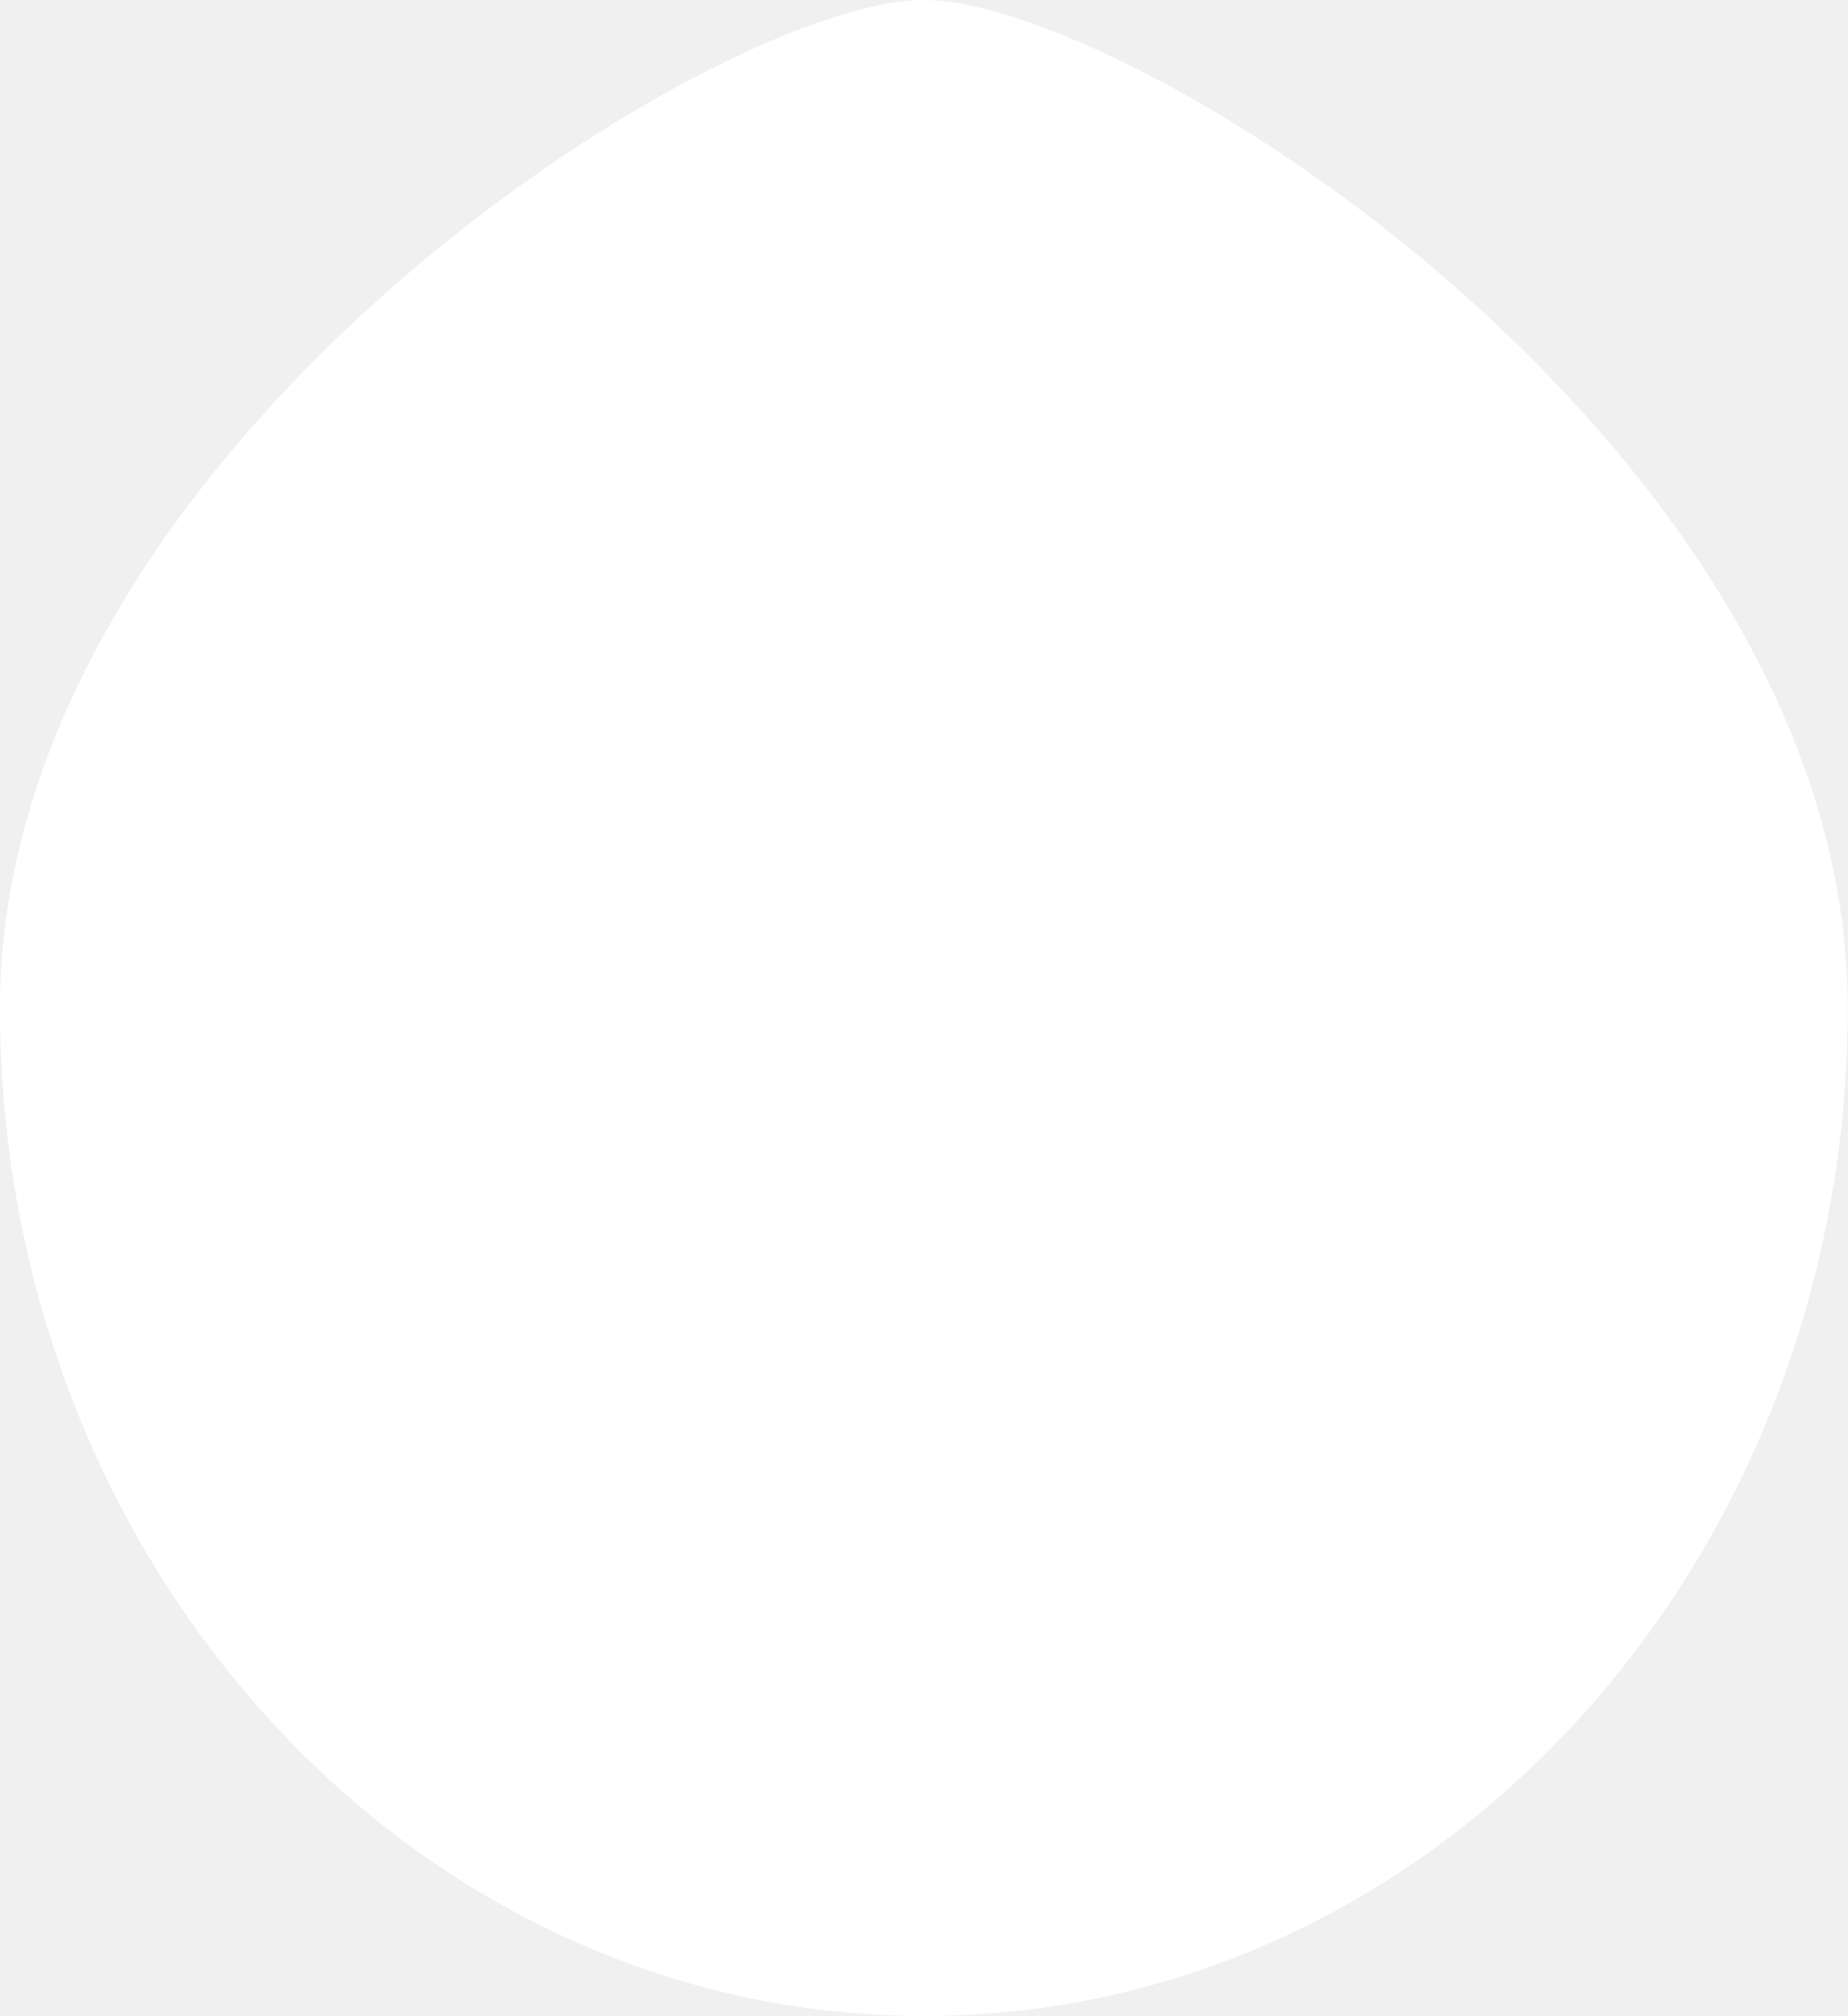
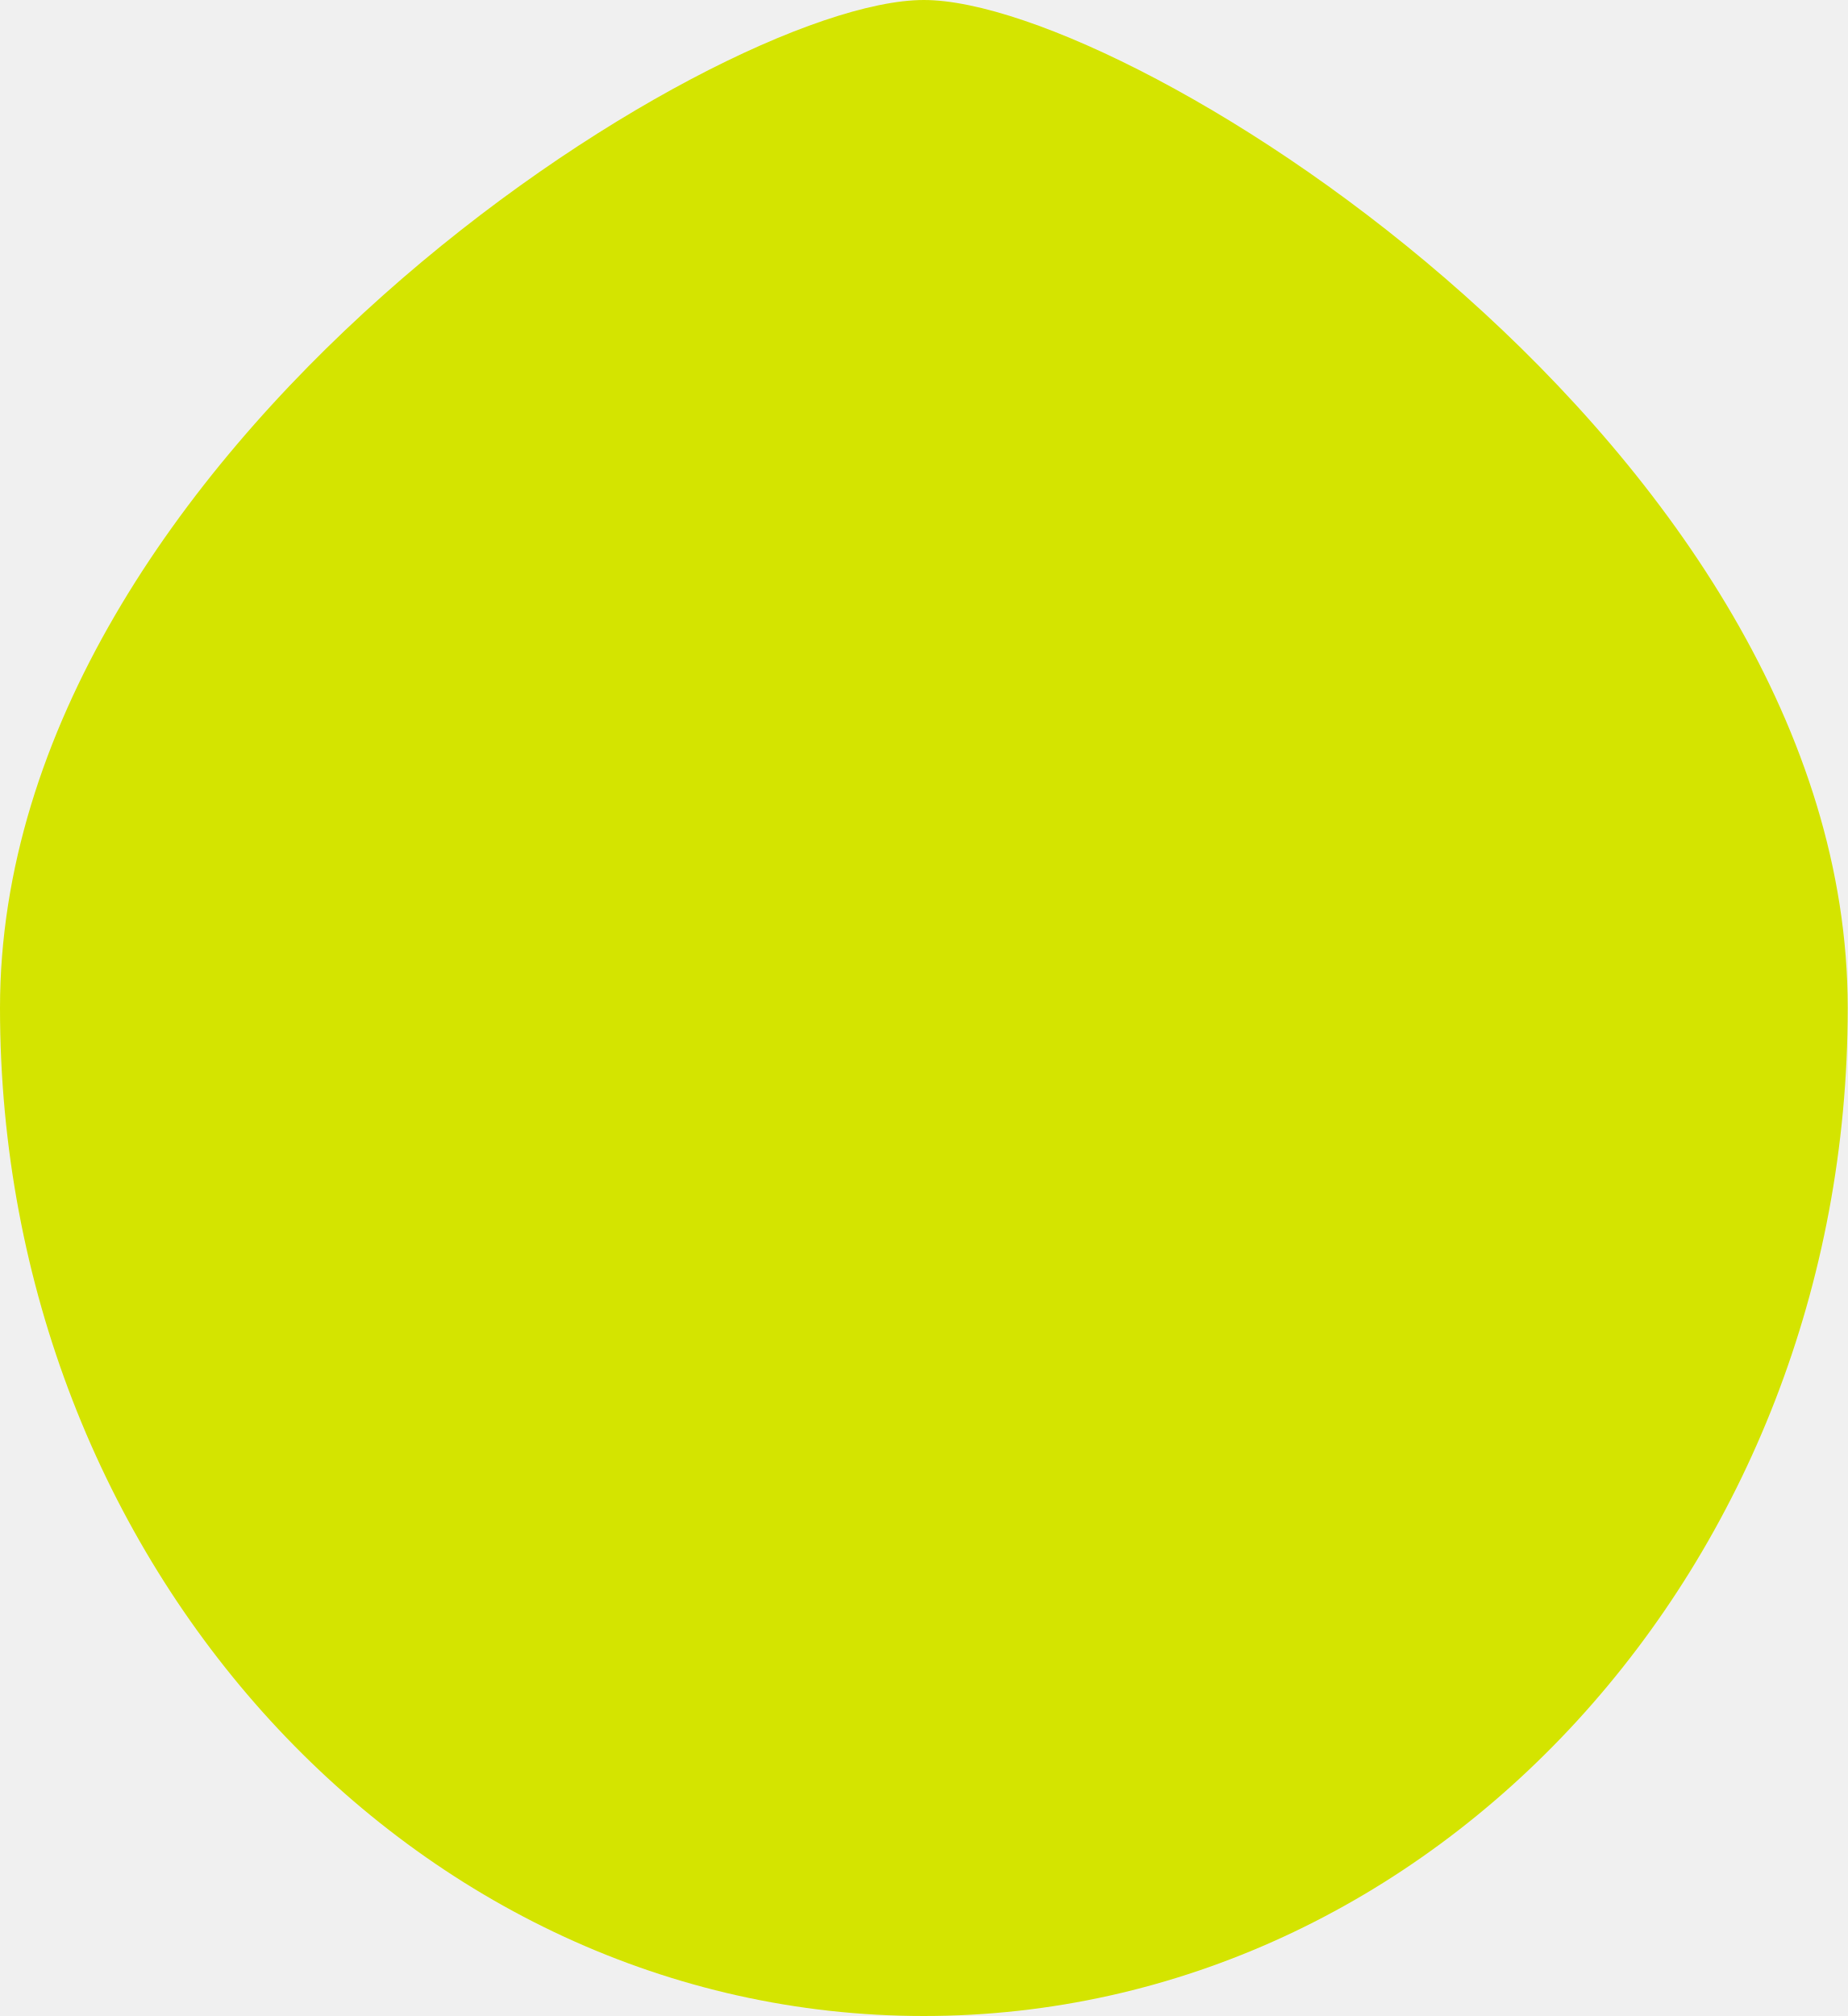
<svg xmlns="http://www.w3.org/2000/svg" preserveAspectRatio="none" overflow="visible" style="display: block;" width="11" height="12" viewBox="0 0 11 12" fill="none">
-   <path id="Ellipse 34" d="M11 6C11 9.314 8.538 12 5.5 12C2.462 12 0 9.314 0 6C0 2.686 4.25 -2.02597e-10 5.5 0C6.75 2.02597e-10 11 2.686 11 6Z" fill="#FFFFFF" />
+   <path id="Ellipse 34" d="M11 6C11 9.314 8.538 12 5.5 12C2.462 12 0 9.314 0 6C0 2.686 4.25 -2.02597e-10 5.5 0C6.75 2.02597e-10 11 2.686 11 6Z" fill="#D4E400" />
</svg>
